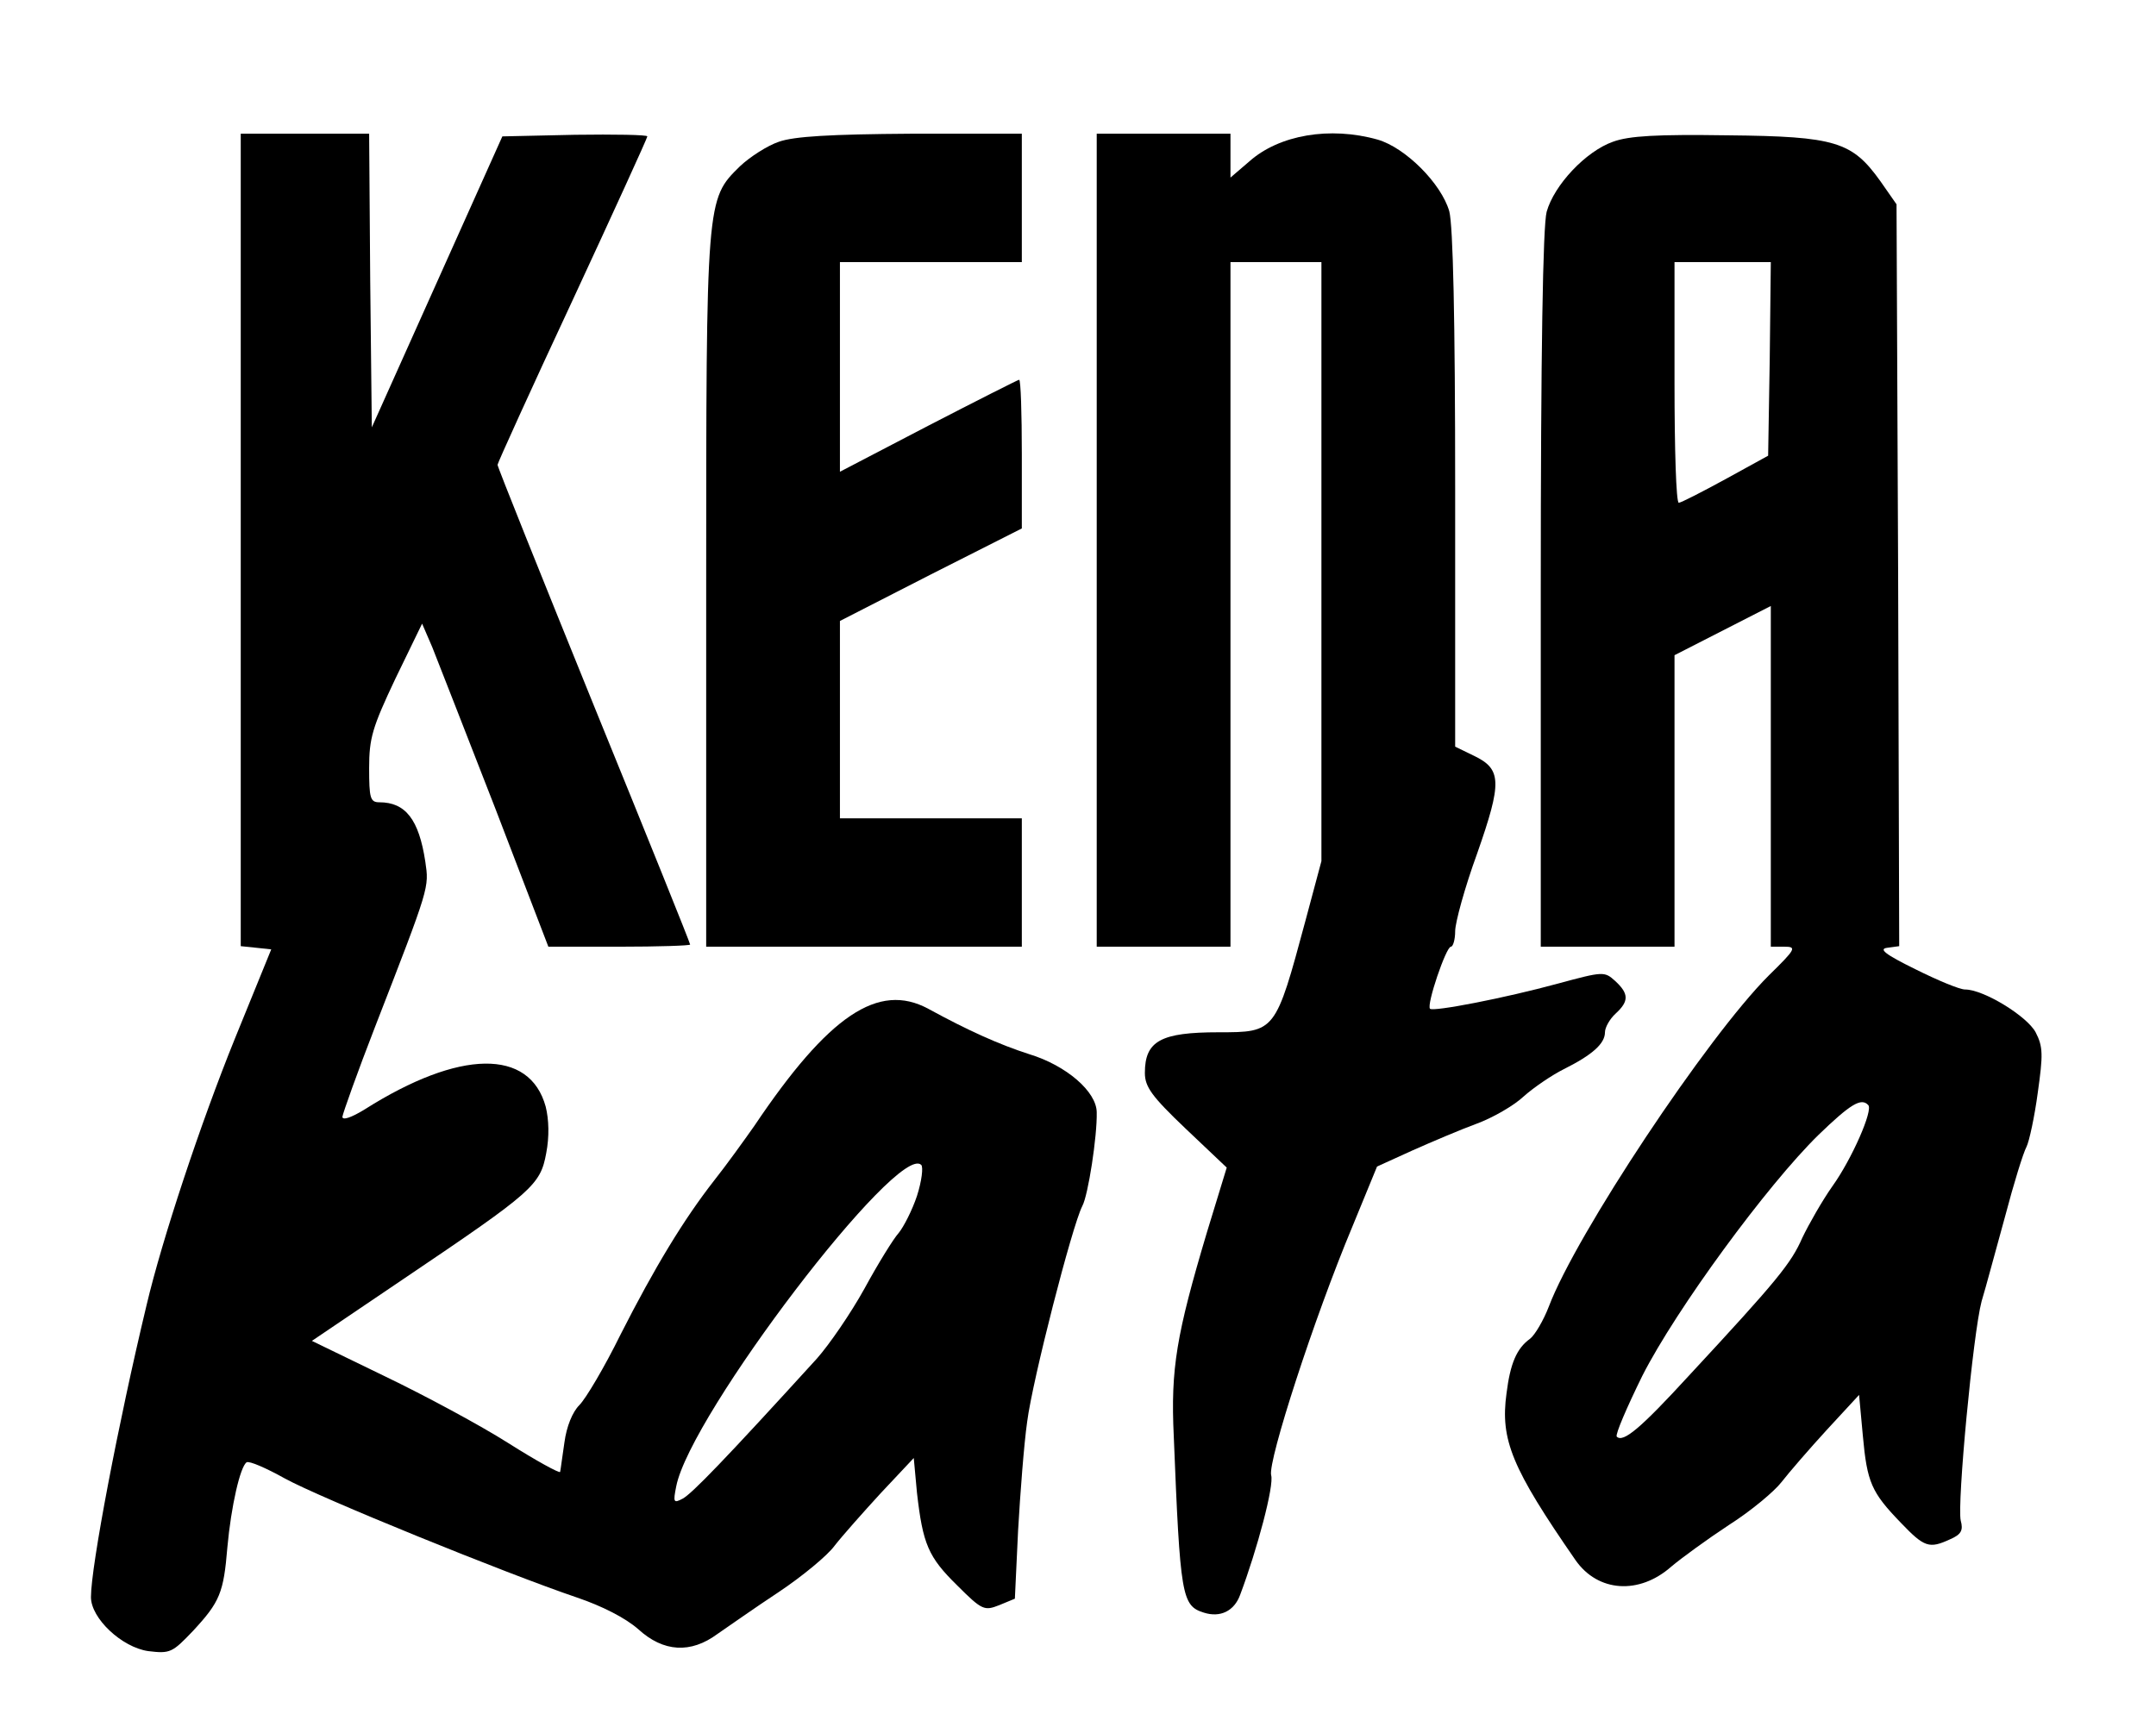
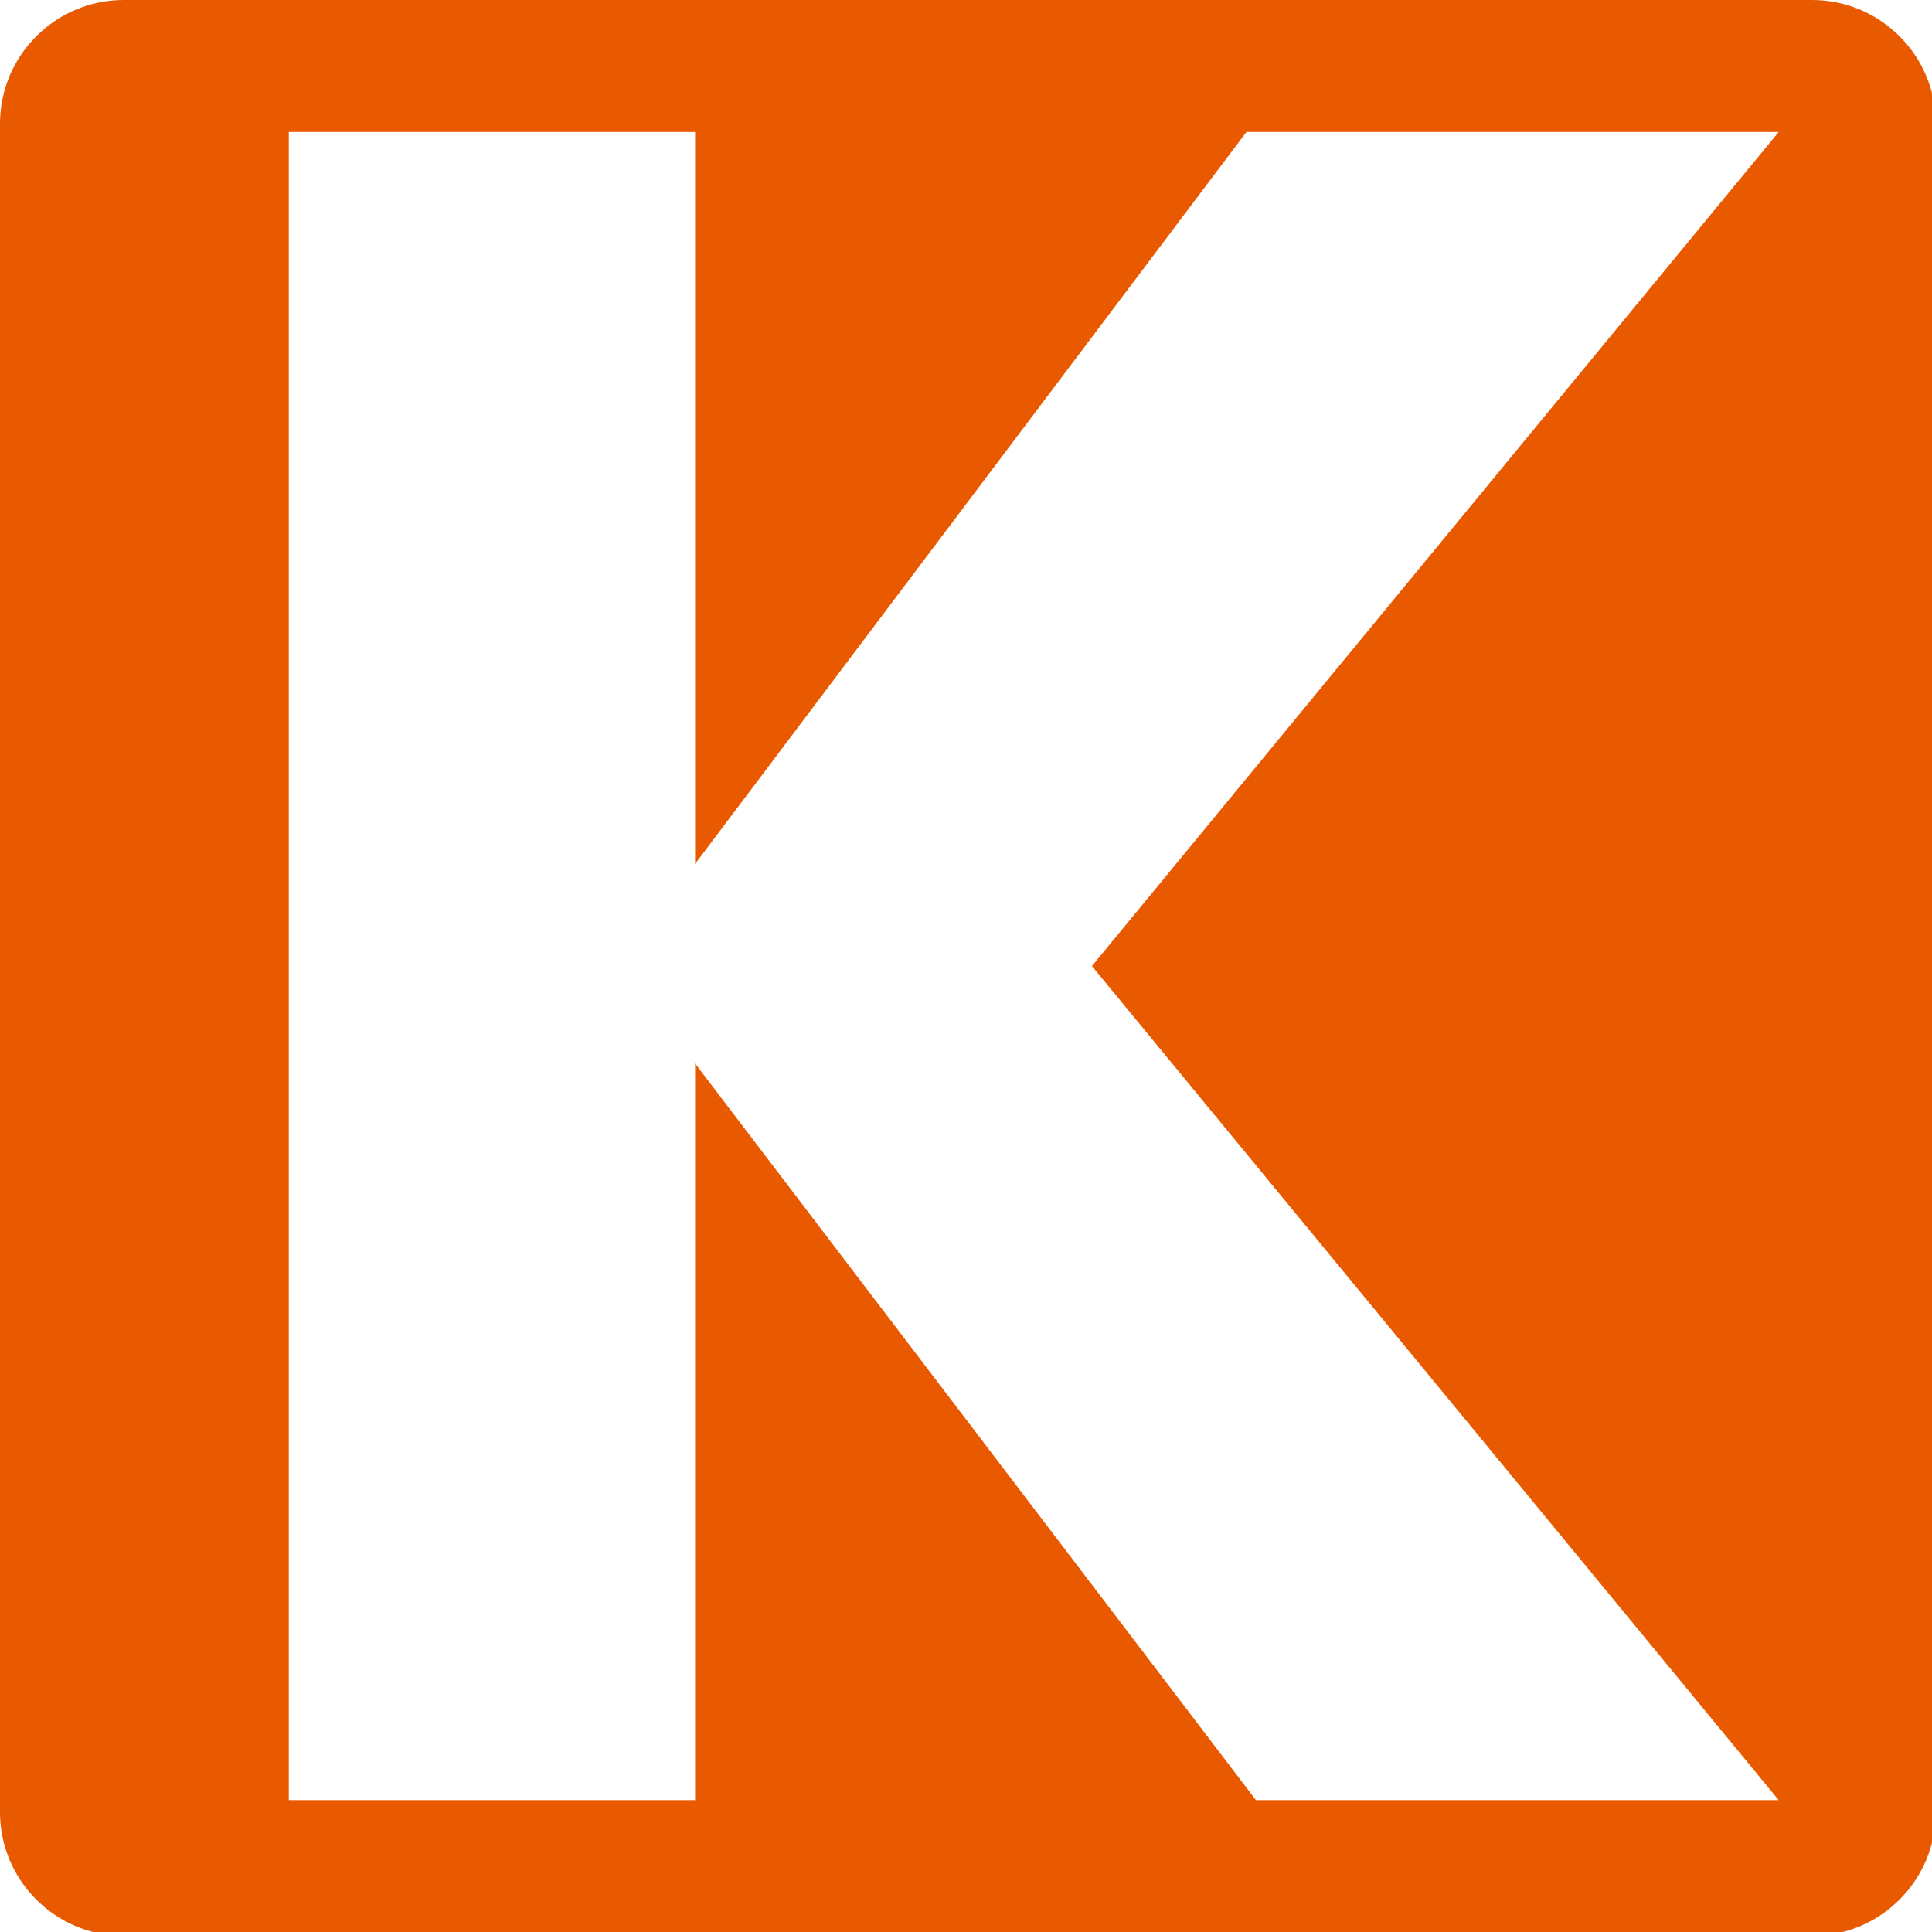
- <svg xmlns="http://www.w3.org/2000/svg" version="1.0" width="403pt" height="324pt" viewBox="0 0 403 324" preserveAspectRatio="xMidYMid meet">
-   <g transform="translate(0,324) scale(0.1,-0.1)" fill="#000000" stroke="none">
-     <path d="M450 2231 l0 -760 29 -3 28 -3 -68 -167 c-64 -158 -136 -375 -165 -498 -53 -221 -104 -489 -104 -546 0 -40 58 -94 107 -101 41 -5 45 -3 84 38 50 54 57 71 64 156 7 77 24 151 36 159 5 3 37 -11 71 -30 65 -36 414 -178 547 -223 47 -16 90 -38 114 -59 47 -43 98 -46 148 -9 19 13 70 49 114 78 45 30 92 69 105 87 14 18 53 62 86 98 l62 66 6 -65 c11 -96 21 -120 75 -173 47 -47 51 -48 79 -37 l29 12 6 127 c4 70 11 162 17 204 10 78 84 366 103 403 11 20 28 131 27 175 0 39 -57 88 -126 109 -56 18 -114 44 -189 85 -93 50 -186 -12 -325 -219 -19 -27 -52 -73 -75 -102 -57 -73 -111 -162 -175 -288 -30 -61 -65 -120 -77 -132 -13 -13 -24 -40 -28 -70 -4 -26 -7 -51 -8 -55 -1 -3 -45 21 -97 54 -52 33 -156 89 -231 125 l-136 66 173 117 c240 162 254 174 265 234 6 31 5 63 -1 87 -30 109 -161 107 -338 -5 -26 -16 -42 -21 -42 -14 1 7 28 83 61 168 103 265 101 260 94 309 -12 79 -37 111 -86 111 -17 0 -19 8 -19 64 0 56 6 76 49 167 l50 103 19 -44 c10 -25 63 -161 118 -302 l99 -258 133 0 c72 0 132 2 132 4 0 3 -81 204 -180 447 -99 244 -180 446 -180 450 0 3 63 142 140 307 77 166 140 304 140 307 0 3 -61 4 -135 3 l-136 -3 -122 -272 -122 -272 -3 275 -2 274 -120 0 -120 0 0 -759z m1264 -1227 c-9 -27 -25 -58 -34 -69 -10 -11 -39 -58 -64 -104 -26 -47 -66 -105 -89 -131 -172 -189 -234 -253 -251 -262 -17 -9 -18 -7 -12 23 26 134 415 644 458 601 4 -4 1 -30 -8 -58z" />
-     <path d="M1456 2975 c-21 -7 -54 -28 -73 -46 -63 -62 -63 -59 -63 -796 l0 -663 295 0 295 0 0 120 0 120 -170 0 -170 0 0 185 0 184 170 87 170 86 0 139 c0 76 -2 139 -5 139 -2 0 -79 -39 -170 -86 l-165 -86 0 196 0 196 170 0 170 0 0 120 0 120 -207 0 c-151 -1 -219 -5 -247 -15z" />
-     <path d="M2050 2230 l0 -760 125 0 125 0 0 640 0 640 85 0 85 0 0 -560 0 -560 -30 -112 c-56 -208 -56 -208 -162 -208 -108 0 -138 -16 -138 -76 0 -26 13 -44 76 -104 l77 -73 -37 -121 c-57 -191 -68 -255 -62 -381 12 -300 15 -317 56 -330 31 -10 57 3 68 33 32 85 64 205 58 224 -6 27 80 293 152 465 l46 112 66 30 c36 16 90 39 120 50 30 11 70 34 88 51 19 17 53 40 75 51 54 27 77 48 77 69 0 9 9 25 20 35 25 23 25 37 -1 61 -20 18 -22 18 -107 -5 -99 -27 -233 -53 -239 -47 -7 7 30 116 39 116 4 0 8 13 8 29 0 16 18 82 41 145 47 134 46 158 -6 183 l-35 17 0 480 c0 322 -4 494 -11 521 -15 52 -82 119 -134 134 -89 25 -184 9 -240 -41 l-35 -30 0 41 0 41 -125 0 -125 0 0 -760z" />
-     <path d="M3015 2975 c-51 -18 -110 -81 -124 -131 -7 -26 -11 -261 -11 -706 l0 -668 125 0 125 0 0 273 0 272 90 46 90 46 0 -319 0 -318 25 0 c24 0 22 -4 -29 -54 -115 -115 -360 -484 -411 -619 -10 -26 -26 -53 -35 -60 -25 -18 -37 -46 -44 -102 -12 -87 10 -140 129 -312 42 -60 119 -65 179 -12 19 16 67 51 108 78 41 26 85 63 98 80 14 18 52 62 85 98 l60 65 7 -76 c8 -88 16 -106 71 -163 44 -46 53 -49 92 -31 21 9 25 17 20 35 -7 31 23 350 39 410 8 26 27 98 44 159 16 61 34 119 40 130 5 10 15 56 21 101 10 71 10 86 -4 113 -16 30 -97 80 -132 80 -10 0 -51 17 -93 38 -57 28 -69 38 -52 40 l22 3 -2 694 -3 693 -30 43 c-53 74 -83 84 -285 86 -133 2 -185 -1 -215 -12z m293 -406 l-3 -181 -80 -44 c-44 -24 -83 -44 -87 -44 -5 0 -8 101 -8 225 l0 225 90 0 90 0 -2 -181z m184 -1395 c10 -9 -31 -102 -67 -152 -19 -27 -44 -71 -56 -96 -21 -48 -46 -79 -213 -259 -89 -97 -122 -125 -134 -113 -3 4 19 55 48 114 63 124 233 356 329 450 60 58 80 70 93 56z" />
+ <svg xmlns="http://www.w3.org/2000/svg" xmlns:xlink="http://www.w3.org/1999/xlink" width="375pt" height="375pt" viewBox="0 0 375 375" version="1.2">
+   <defs>
+     <g>
+       <symbol overflow="visible" id="glyph0-0">
+         <path style="stroke:none;" d="M 111.156 -288.266 L 111.156 -35.047 L 237.984 -35.047 L 237.984 -288.266 Z M 73.797 0 L 73.797 -323.312 L 274.891 -323.312 L 274.891 0 Z M 73.797 0 " />
+       </symbol>
+       <symbol overflow="visible" id="glyph0-1">
+         <path style="stroke:none;" d="M 113.453 0 L 34.594 0 L 34.594 -323.781 L 113.453 -323.781 L 113.453 -181.719 L 220.469 -323.781 L 323.781 -323.781 L 190.484 -161.891 L 323.781 0 L 222.312 0 L 113.453 -142.984 Z M 113.453 0 " />
+       </symbol>
+     </g>
+   </defs>
+   <g id="surface1">
+     <path style=" stroke:none;fill-rule:nonzero;fill:rgb(90.979%,34.9%,0%);fill-opacity:1;" d="M 351.746 375.746 L 24 375.746 C 10.777 375.746 0 364.973 0 351.746 L 0 24 C 0 10.777 10.777 0 24 0 L 351.746 0 C 364.973 0 375.746 10.777 375.746 24 L 375.746 351.746 C 375.746 364.973 364.973 375.746 351.746 375.746 Z M 351.746 375.746 " />
+     <g style="fill:rgb(100%,100%,100%);fill-opacity:1;">
+       <use xlink:href="#glyph0-1" x="21.462" y="349.402" />
+     </g>
  </g>
</svg>
